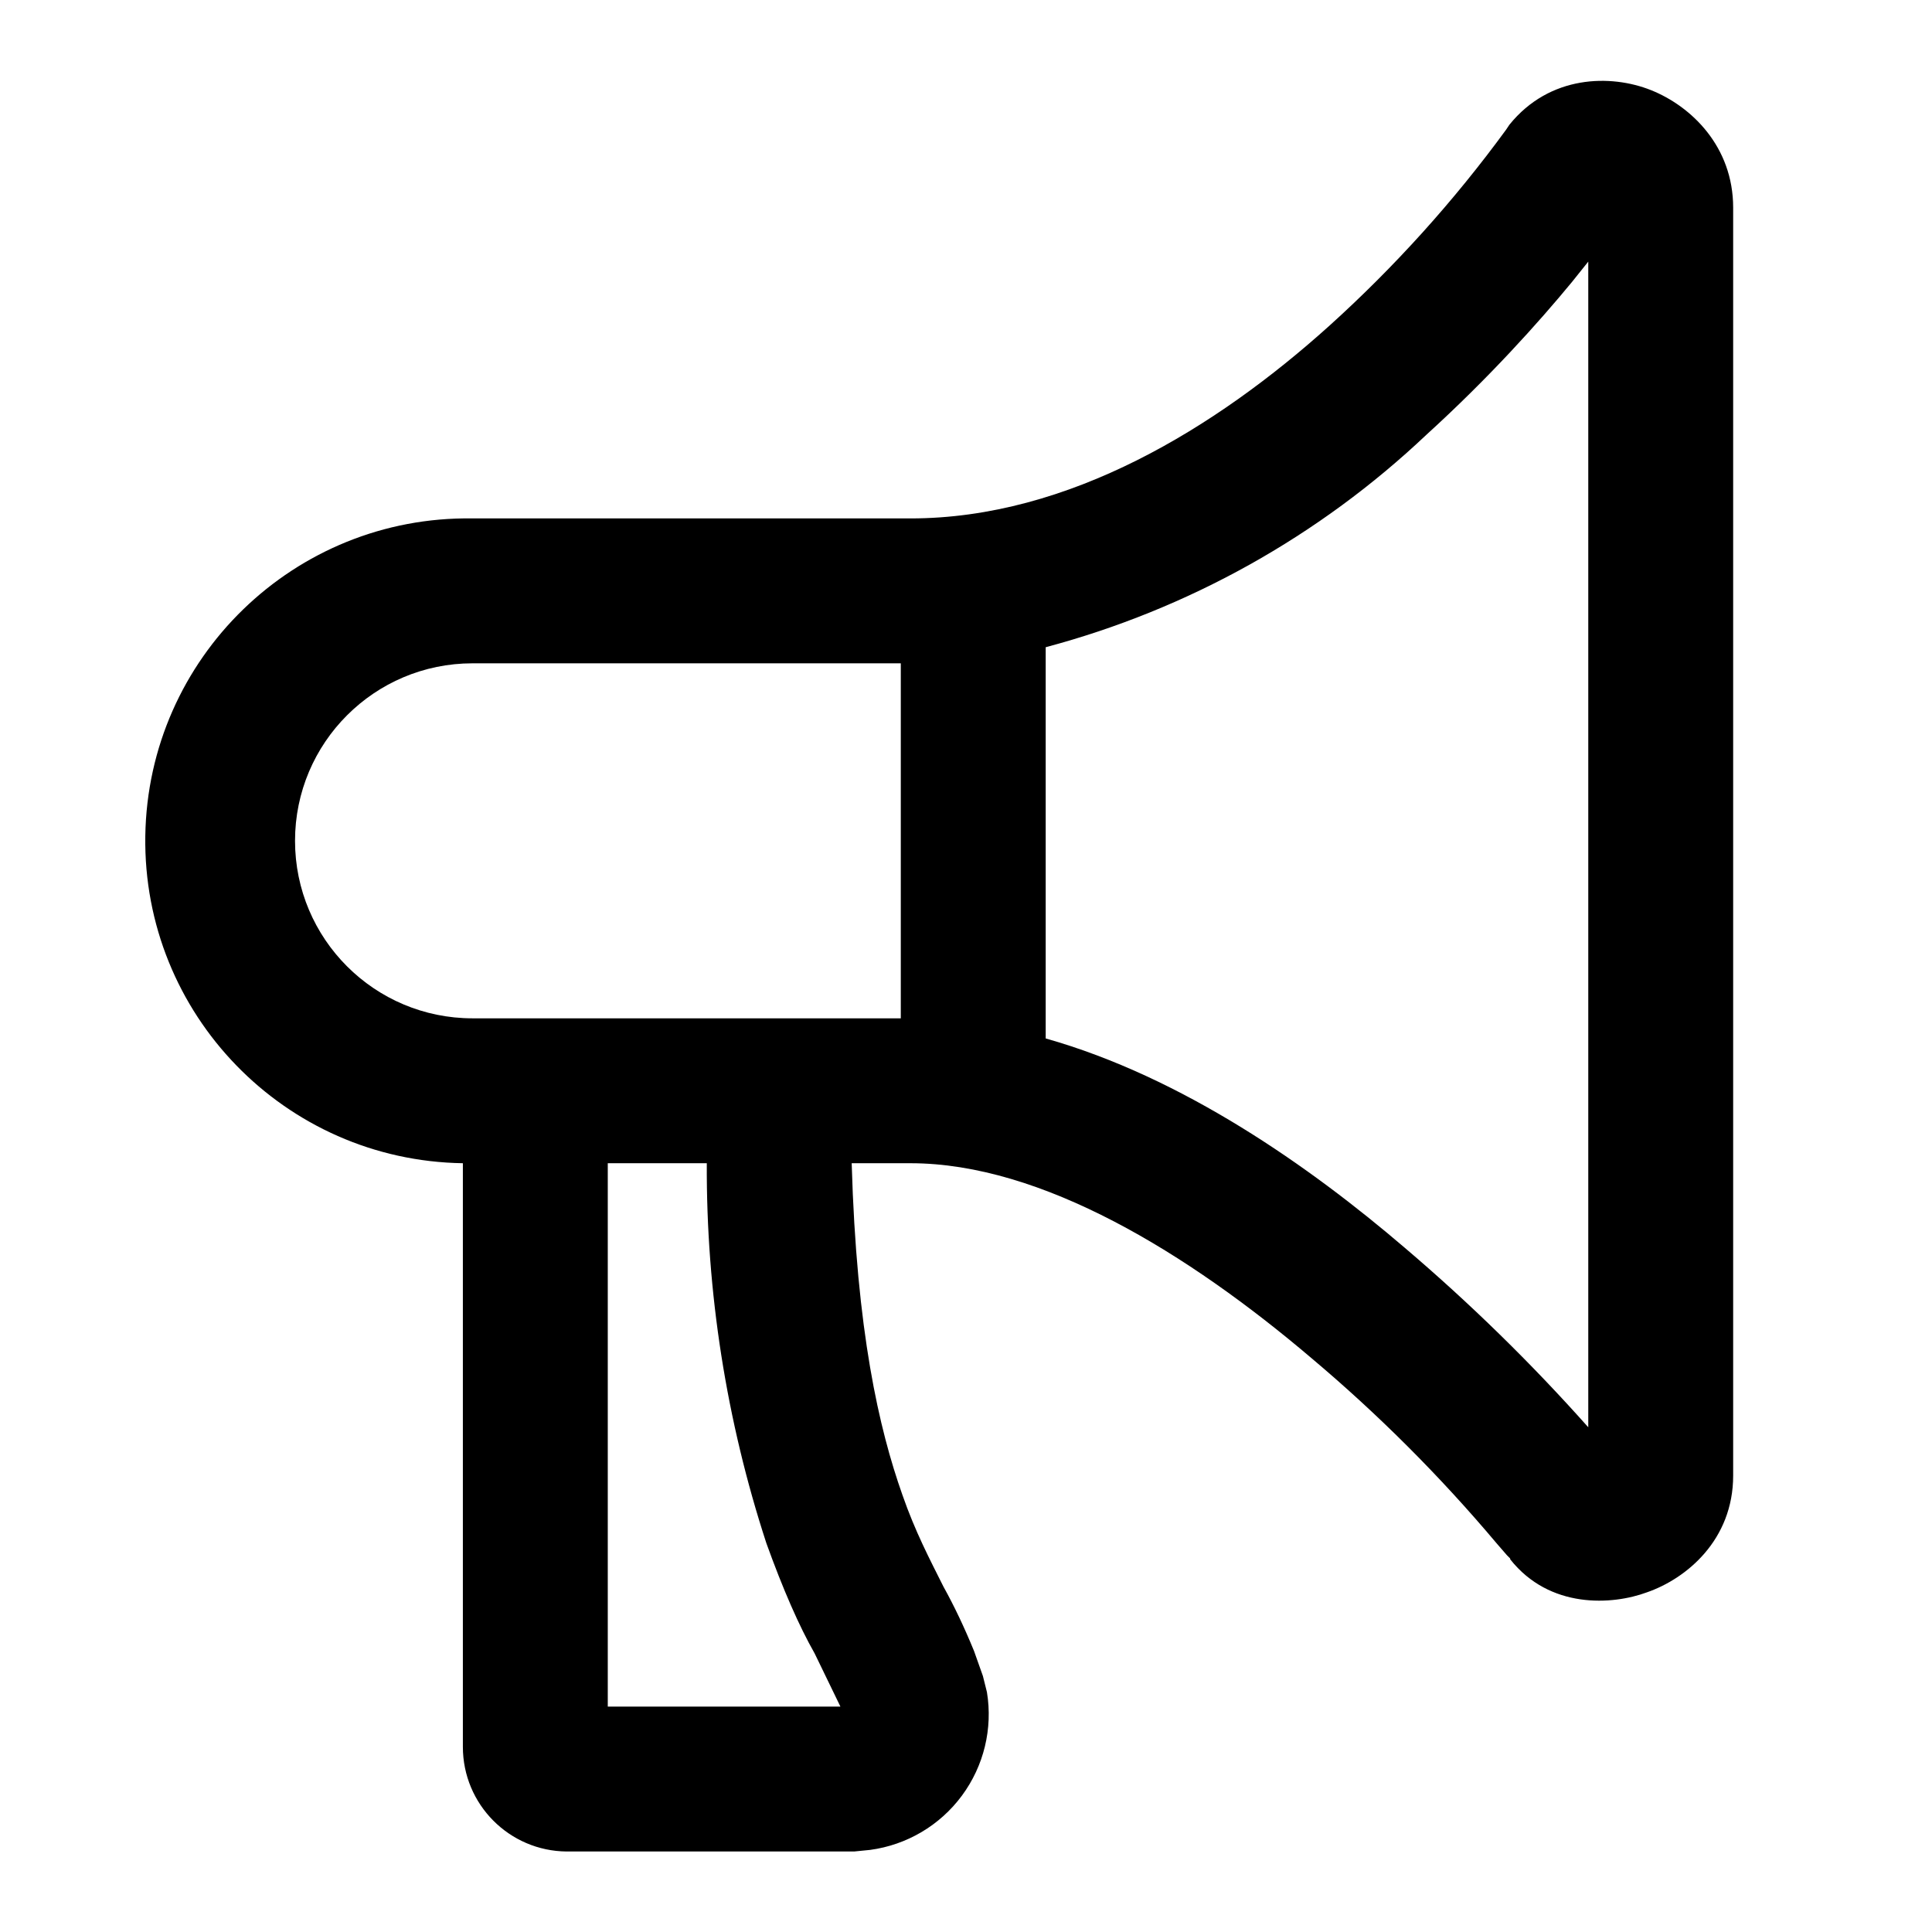
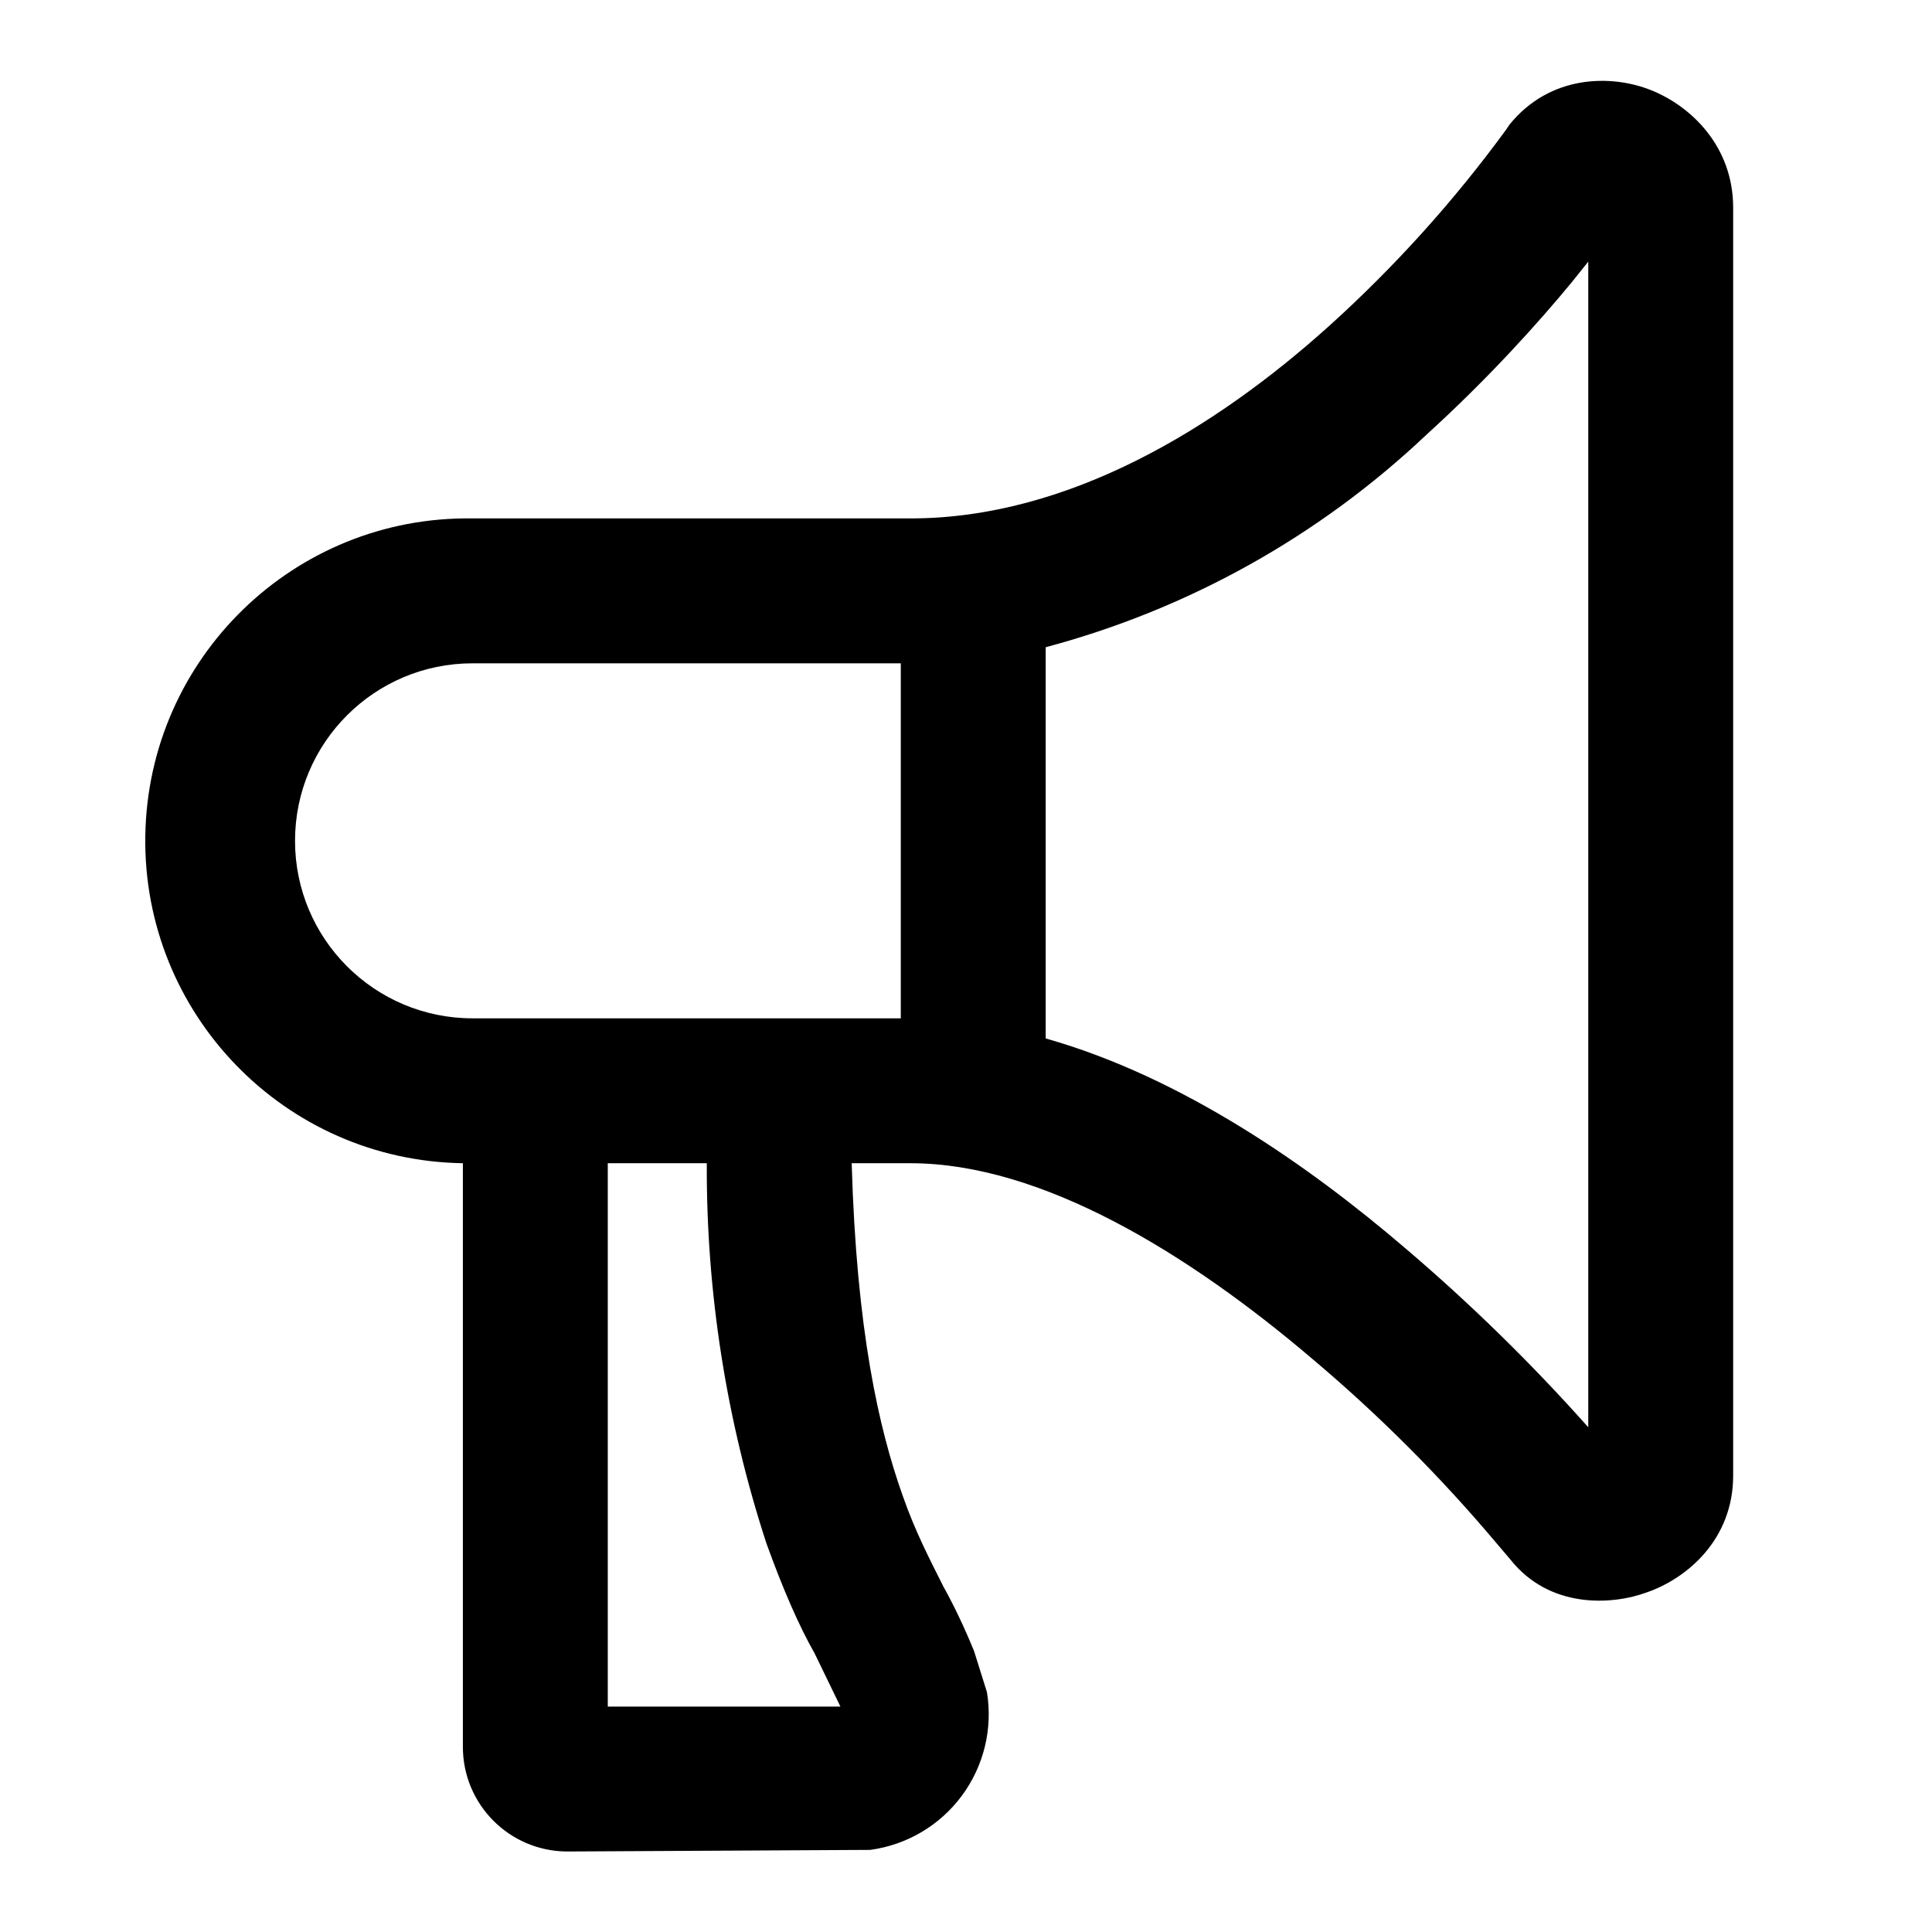
<svg xmlns="http://www.w3.org/2000/svg" viewBox="0 0 24 24" width="24" height="24">
-   <path fill-rule="evenodd" d="M18.75 1.55c.5-.62 1.26-.63 1.76-.43s1.02.7 1.02 1.46v15.75c0 .8-.58 1.28-1.07 1.45-.43.16-1.21.21-1.7-.41v-.01l-.04-.04-.13-.15a19 19 0 0 0-2.3-2.3c-1.53-1.3-3.35-2.42-4.98-2.42h-.73c.06 2.09.34 3.3.63 4.12.16.46.34.8.51 1.14q.2.36.38.8l.11.31.05.2a1.7 1.7 0 0 1-1.45 1.96l-.2.02H7.04a1.3 1.3 0 0 1-1.29-1.3v-7.25a4 4 0 0 1 .12-8.01h5.44c1.97 0 3.8-1.13 5.2-2.39a16 16 0 0 0 2.2-2.44zM7.55 21.2h2.89l-.32-.66q-.29-.51-.6-1.37a15 15 0 0 1-.74-4.72H7.55zM19.53 3.5c-.42.51-1.04 1.2-1.81 1.9a11 11 0 0 1-4.73 2.64v4.86c1.7.48 3.28 1.59 4.46 2.6a23 23 0 0 1 2.28 2.23V3.25zM5.87 8.24a2.2 2.2 0 0 0 0 4.41h5.32V8.24z" clip-rule="evenodd" />
+   <path fill-rule="evenodd" d="M18.75 1.55C19.25 .93 20.01 .92 20.51 1.12C21.01 1.32 21.53 1.82 21.53 2.58L21.53 18.33C21.53 19.13 20.95 19.61 20.46 19.78C20.03 19.94 19.25 19.99 18.76 19.37L18.59 19.17A19 19 0 0 0 16.29 16.87C14.76 15.57 12.94 14.45 11.31 14.45L10.58 14.45C10.64 16.54 10.92 17.75 11.21 18.57C11.37 19.03 11.55 19.37 11.72 19.71Q11.92 20.07 12.1 20.51L12.26 21.02A1.7 1.7 0 0 1 10.81 22.98L7.04 23A1.3 1.3 0 0 1 5.75 21.7L5.75 14.45A4 4 0 0 1 5.87 6.44L11.31 6.44C13.28 6.44 15.11 5.31 16.51 4.05A16 16 0 0 0 18.71 1.61ZM7.55 21.2h2.89l-.32-.66q-.29-.51-.6-1.37a15 15 0 0 1-.74-4.72H7.55zM19.53 3.5c-.42.51-1.04 1.2-1.81 1.9a11 11 0 0 1-4.73 2.64v4.86c1.7.48 3.28 1.59 4.46 2.6a23 23 0 0 1 2.28 2.23V3.25zM5.87 8.24a2.2 2.2 0 0 0 0 4.41h5.32V8.24z" clip-rule="evenodd" />
</svg>
